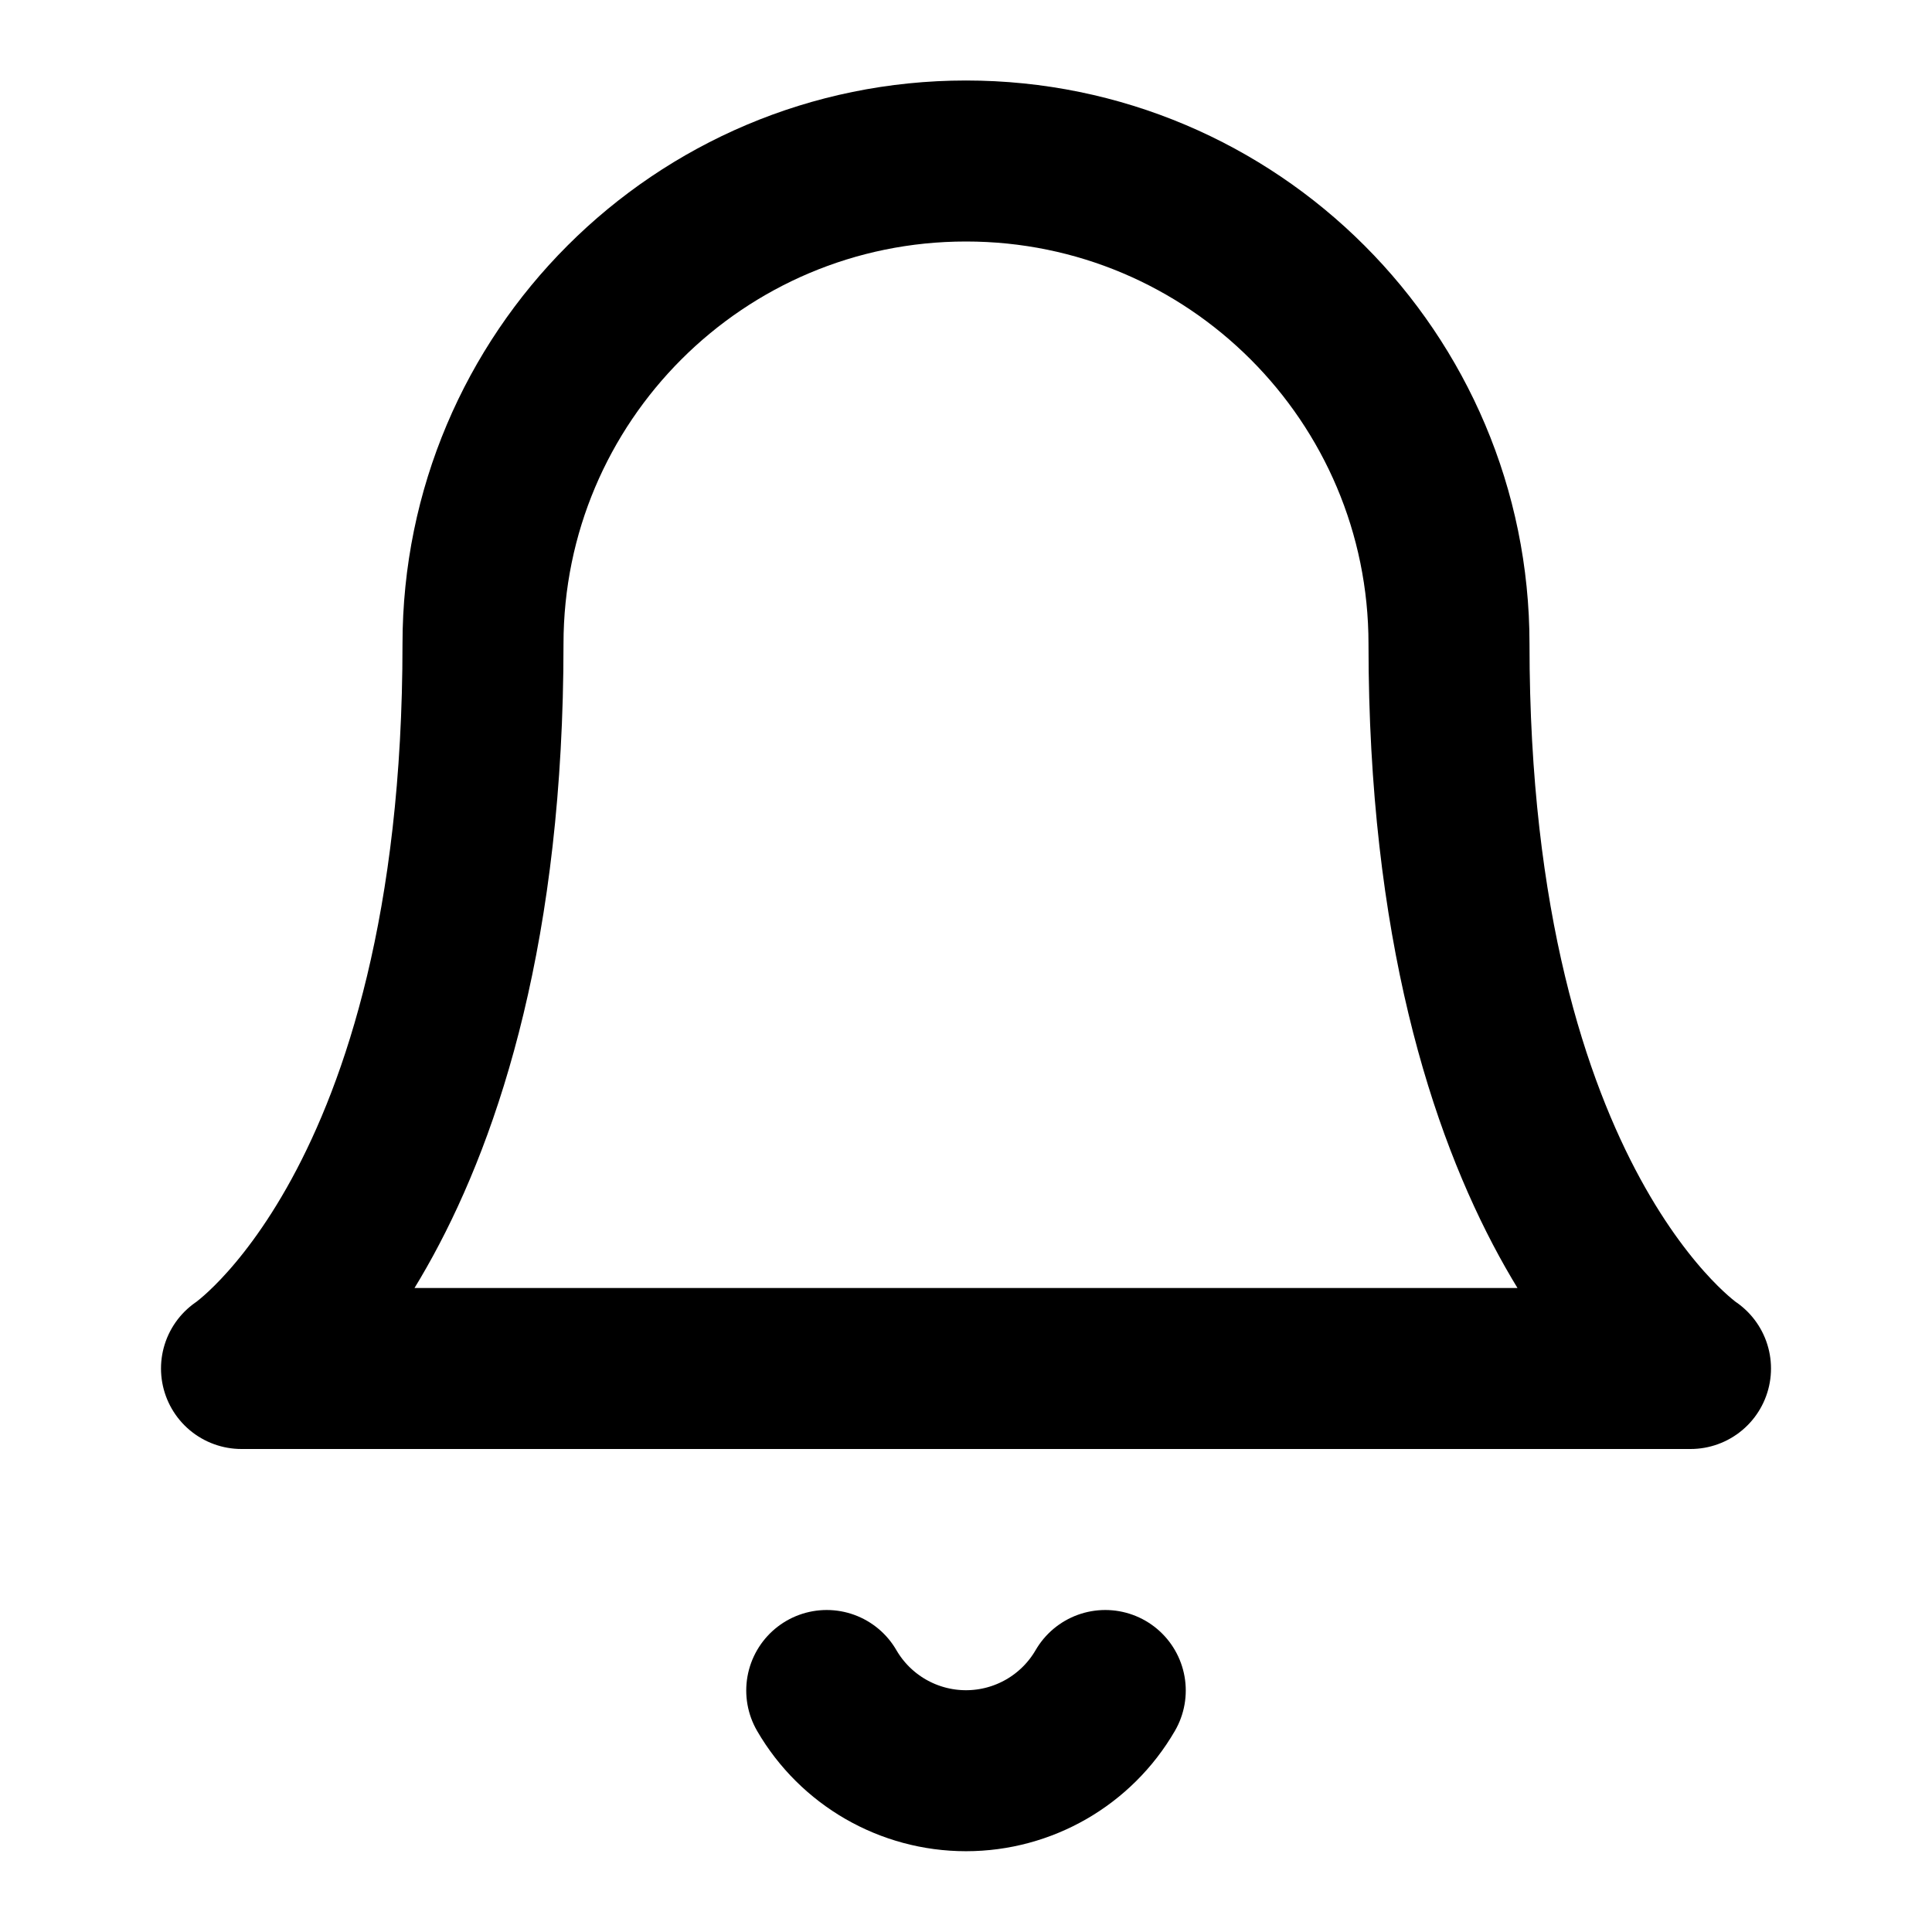
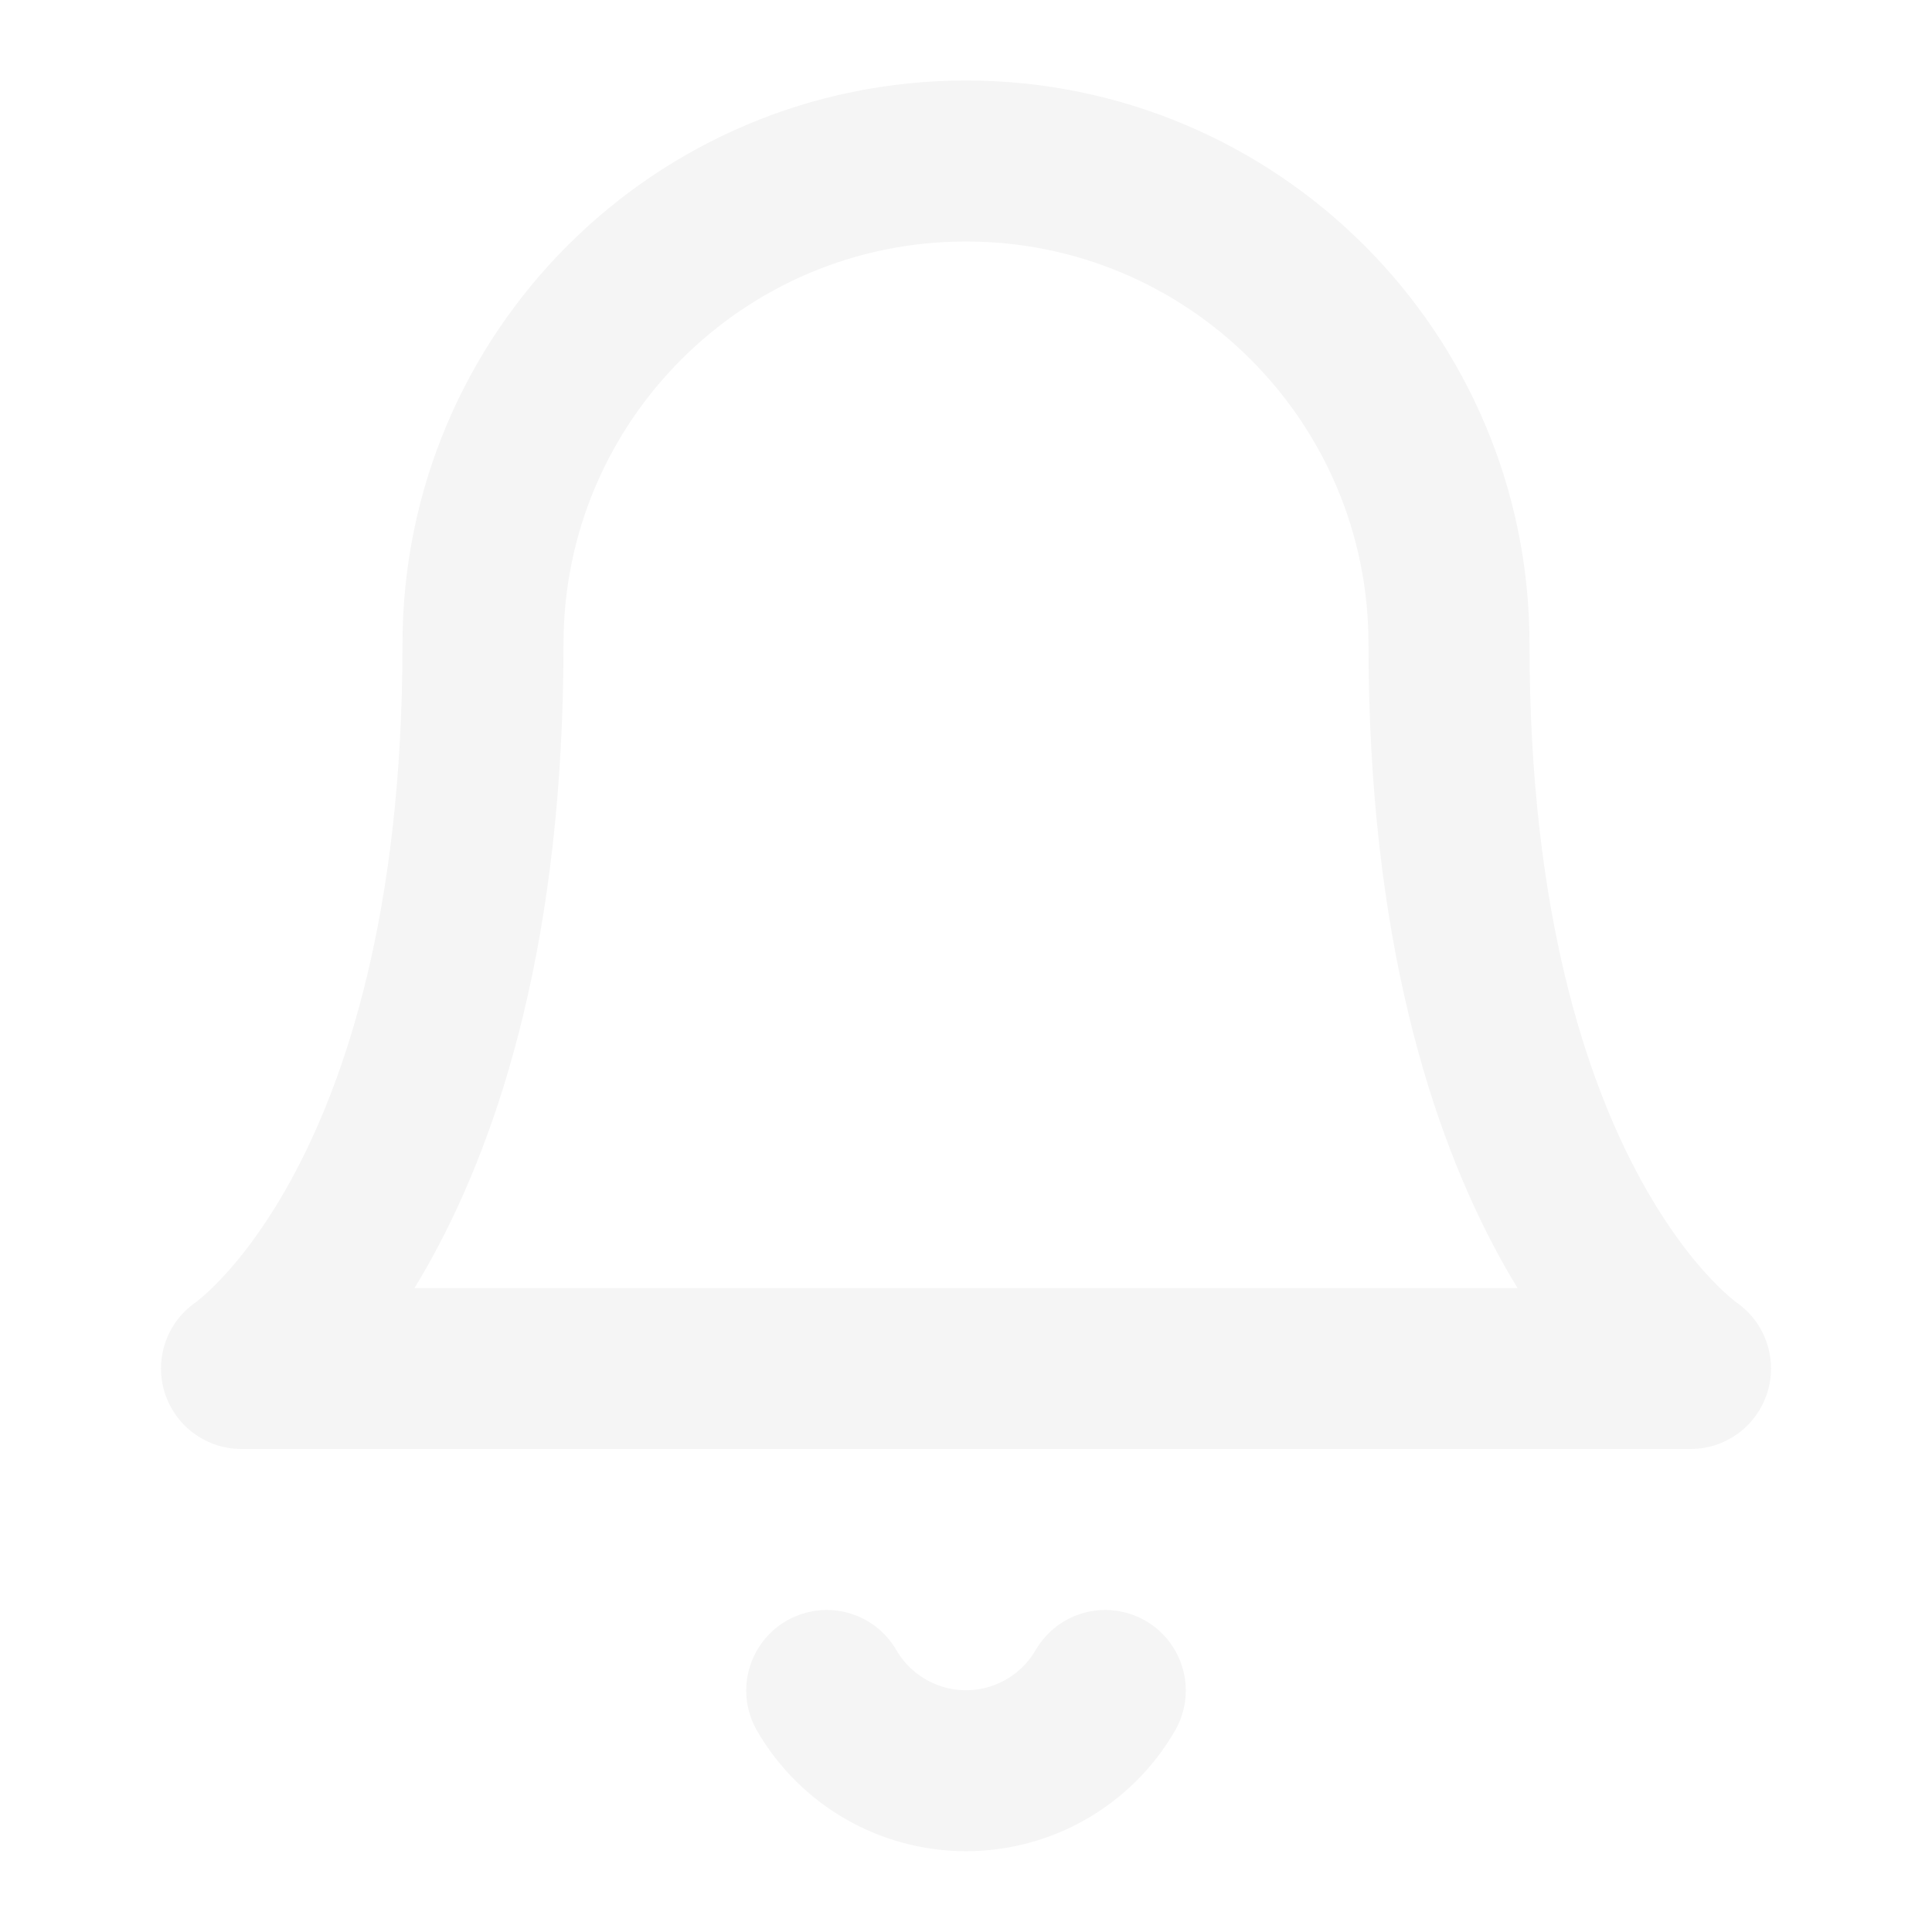
- <svg xmlns="http://www.w3.org/2000/svg" width="24" height="24" viewBox="0 0 24 24" fill="none" stroke="currentColor" stroke-width="2" stroke-linecap="round" stroke-linejoin="round" class="feather feather-bell">
+ <svg xmlns="http://www.w3.org/2000/svg" width="24" height="24" viewBox="0 0 24 24" fill="none" stroke="whitesmoke" stroke-width="2" stroke-linecap="round" stroke-linejoin="round" class="feather feather-bell">
  <path d="M18 8A6 6 0 0 0 6 8c0 7-3 9-3 9h18s-3-2-3-9" />
  <path d="M13.73 21a2 2 0 0 1-3.46 0" />
</svg>
